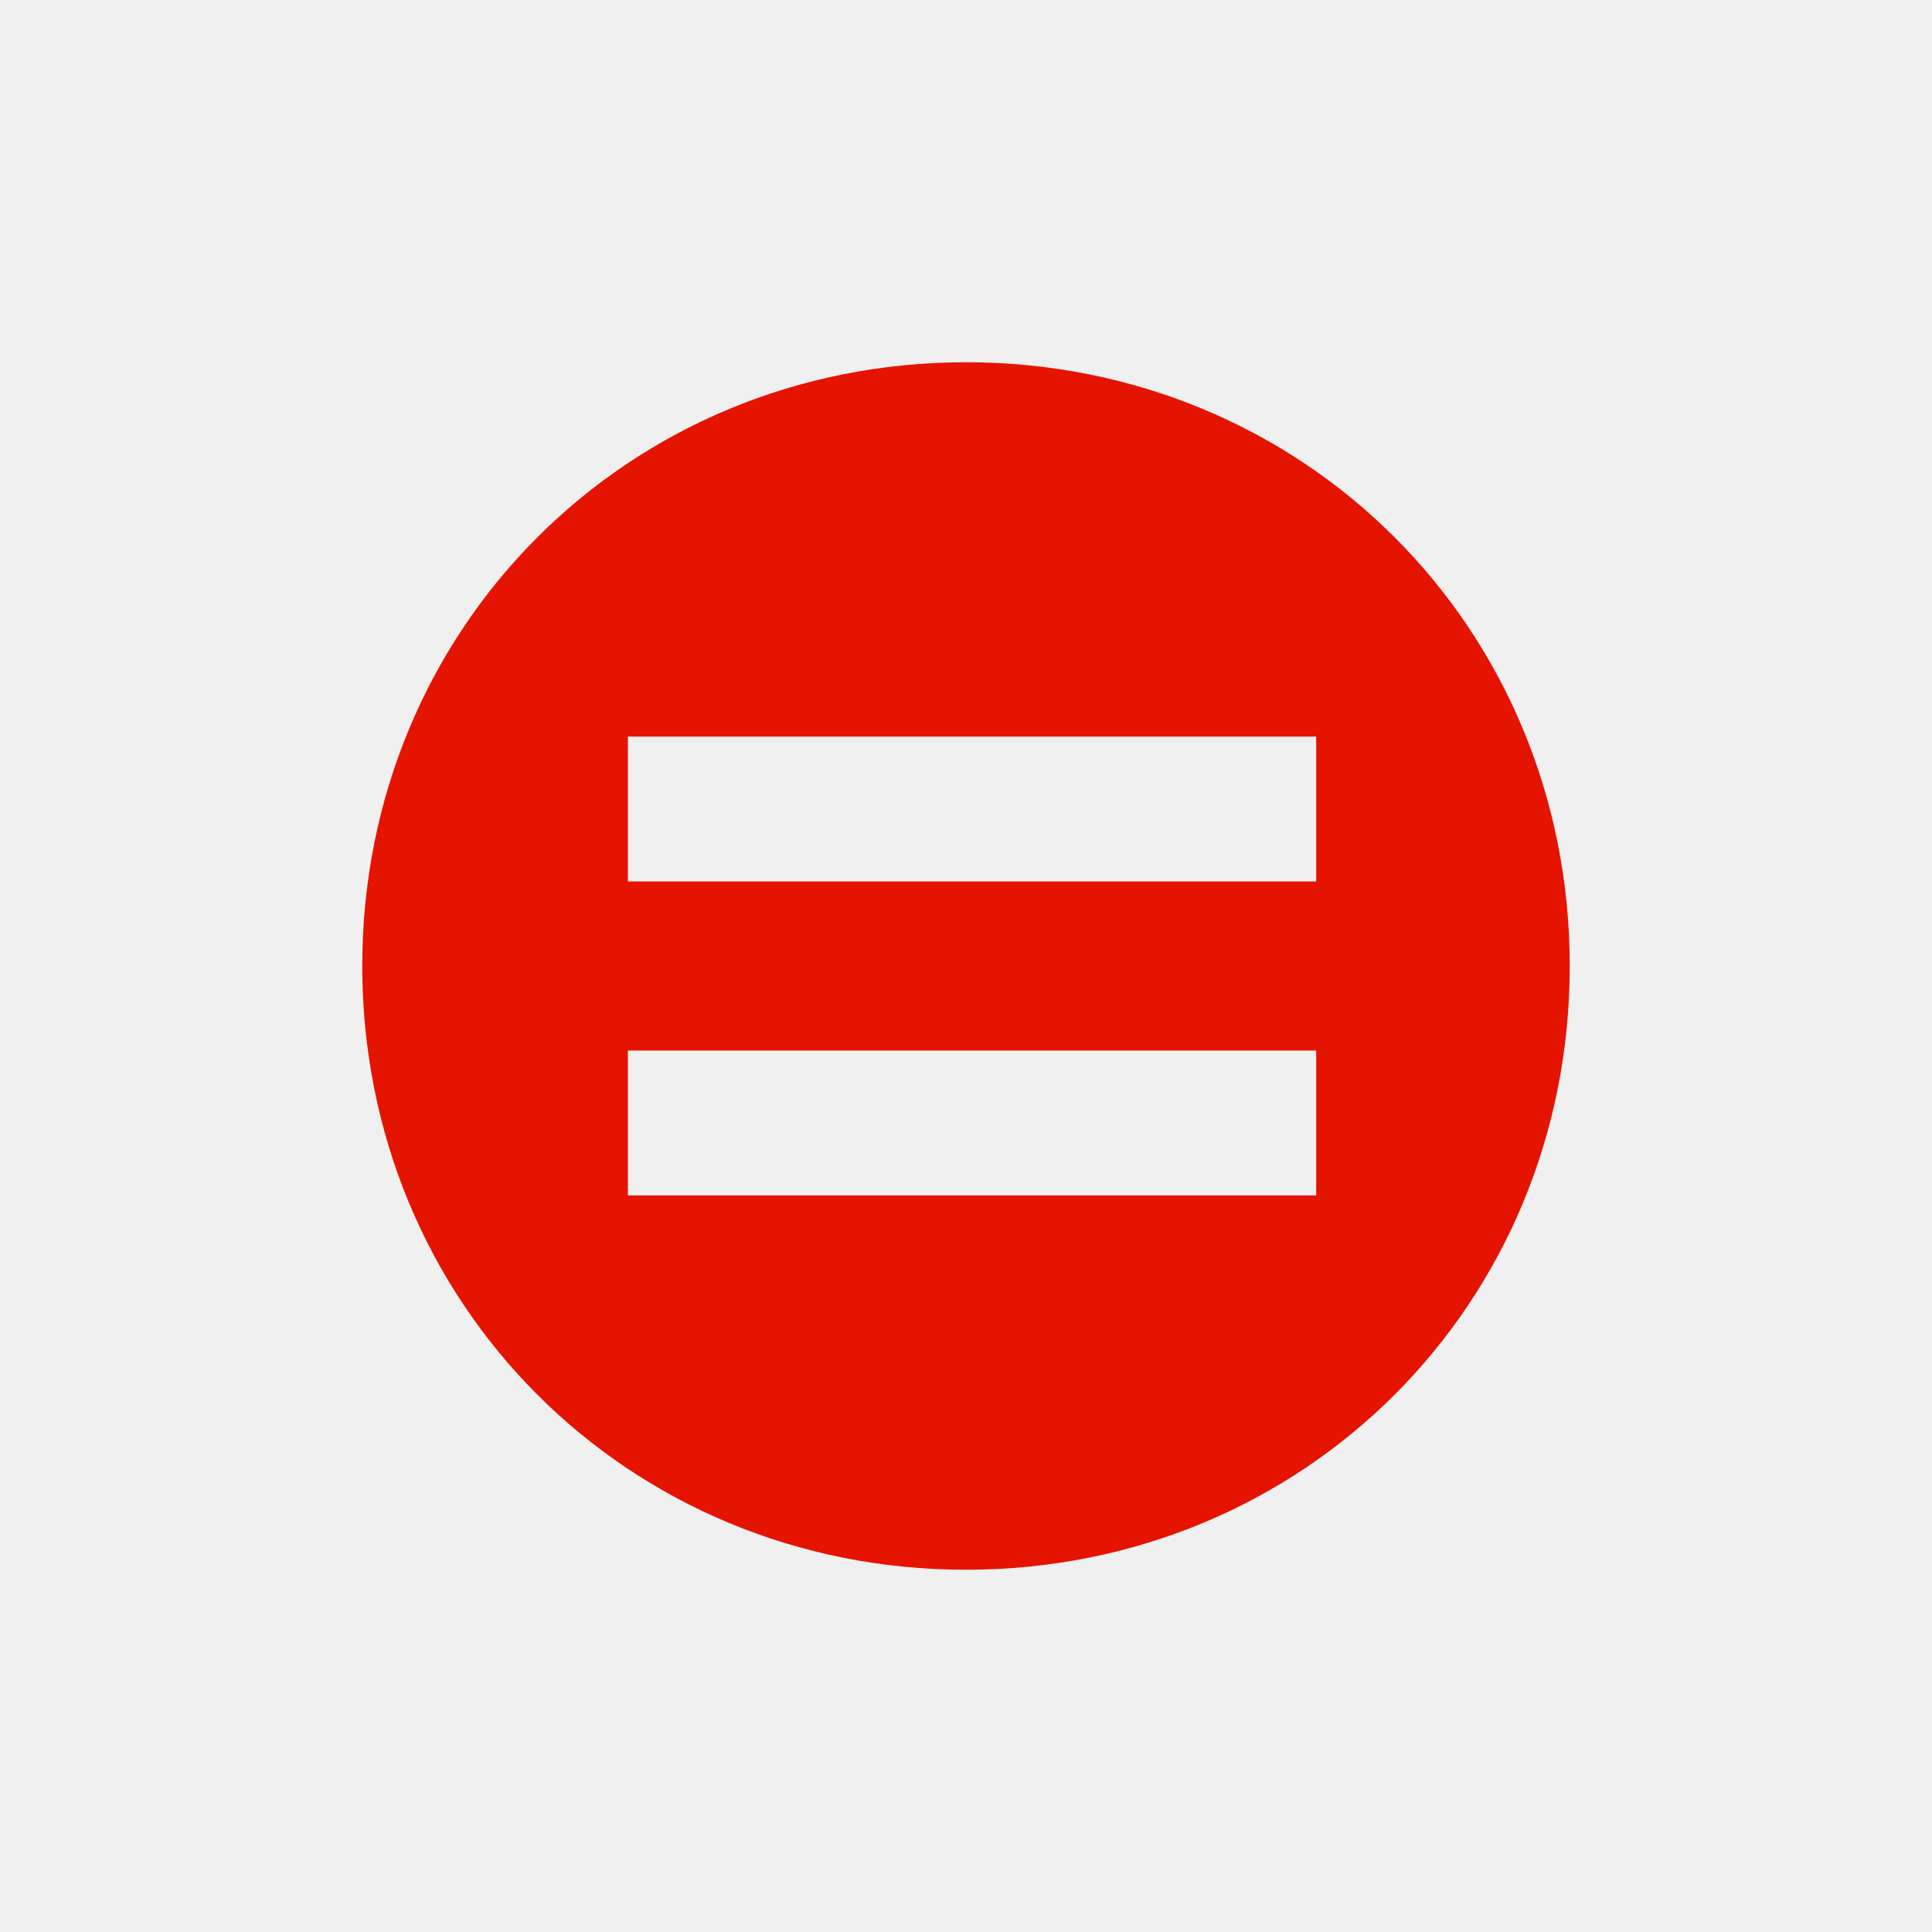
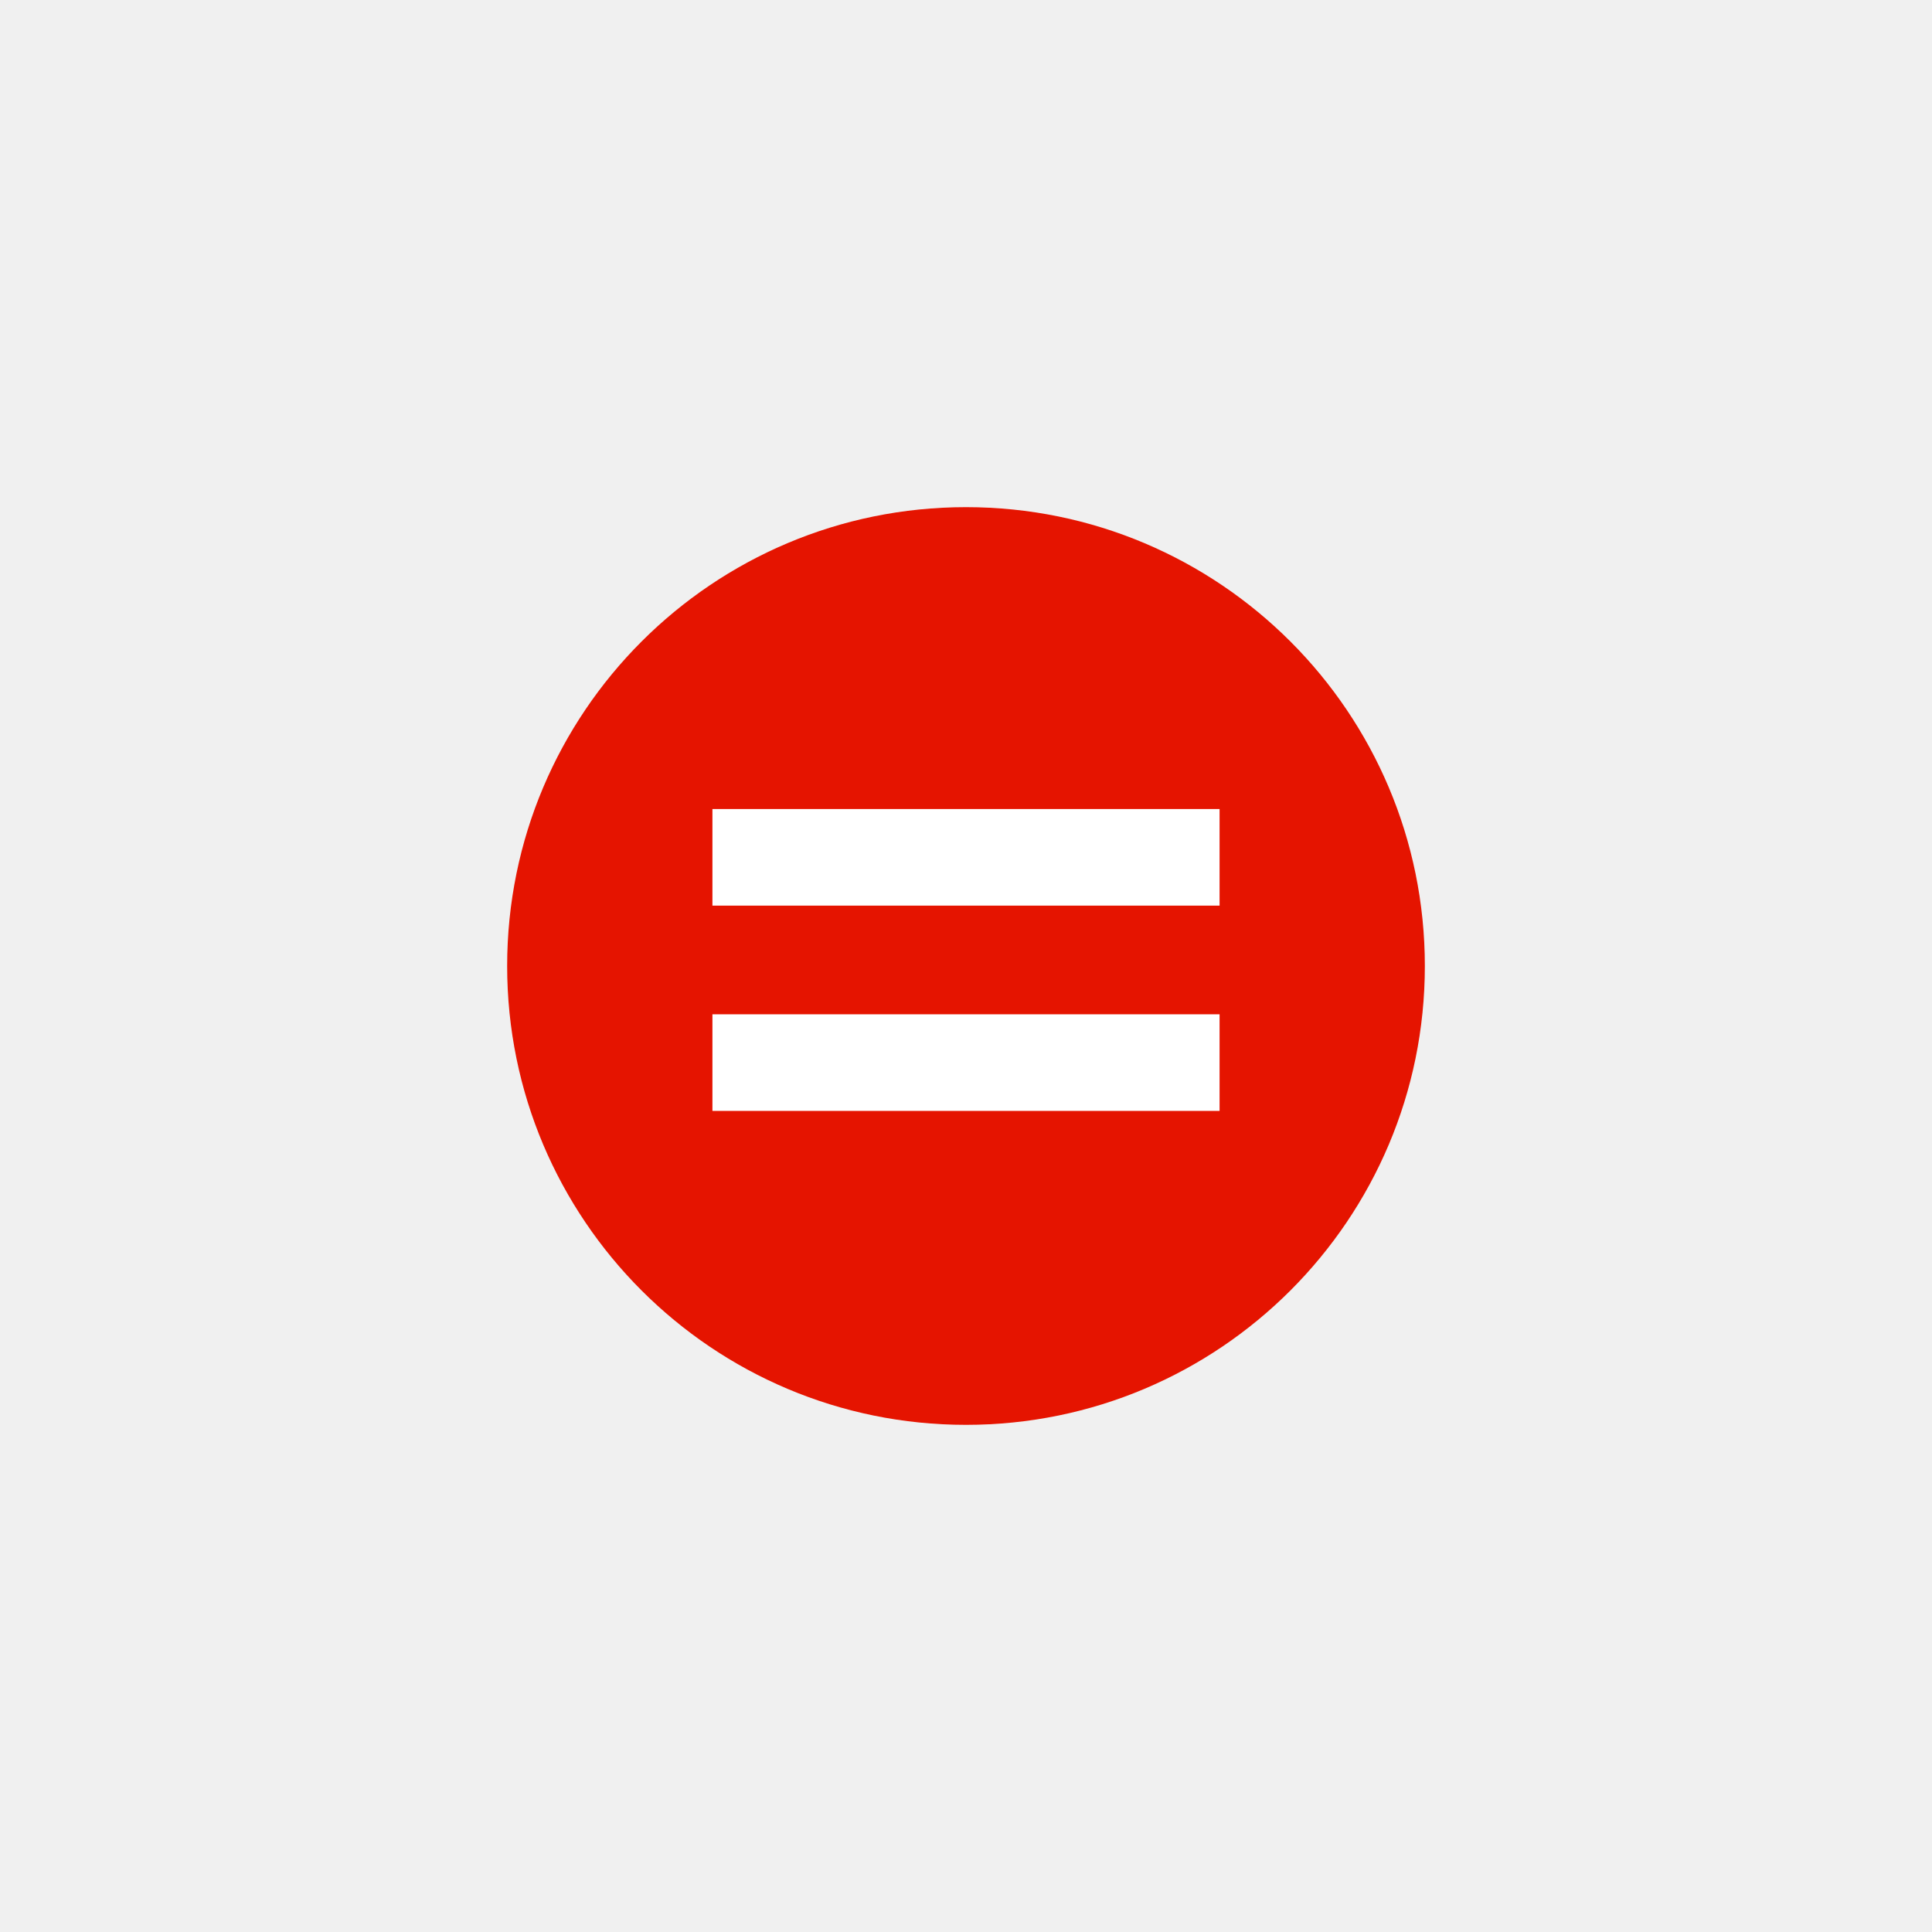
- <svg xmlns="http://www.w3.org/2000/svg" version="1.1" id="Layer_1" x="0px" y="0px" viewBox="0 0 16 16" style="enable-background:new 0 0 16 16;" xml:space="preserve">
-   <style type="text/css">
- 	.st0{fill:#E51400;}
- </style>
-   <path class="st0" d="M8,3C5.2,3,3,5.2,3,8s2.2,5,5,5s5-2.2,5-5S10.8,3,8,3z M10.8,9.9H5.2V8.7h5.7V9.9z M10.8,7.3H5.2V6.1h5.7V7.3z" />
+ <svg xmlns="http://www.w3.org/2000/svg" viewBox="0 0 16 16">
+   <defs>
+     <style>.cls-1,.icon-vs-out{fill:#f6f6f6;}.cls-1{fill-opacity:0;}.icon-vs-red{fill:#e51400;}.icon-white{fill:#fff;}</style>
+   </defs>
+   <g id="canvas">
+     <path class="cls-1" d="M16,0V16H0V0Z" />
+   </g>
+   <g id="outline" style="display: none;">
+     <path class="icon-vs-out" d="M12.8,8A4.8,4.8,0,1,1,8,3.2,4.806,4.806,0,0,1,12.8,8Z" />
+   </g>
+   <g id="iconBg">
+     <path class="icon-vs-red" d="M11.8,8A3.8,3.8,0,1,1,8,4.2,3.8,3.8,0,0,1,11.8,8Z" />
+     <path class="icon-white" d="M10.1,6.7v.8H5.9V6.7ZM5.9,9.2h4.2V8.4H5.9Z" />
+   </g>
</svg>
